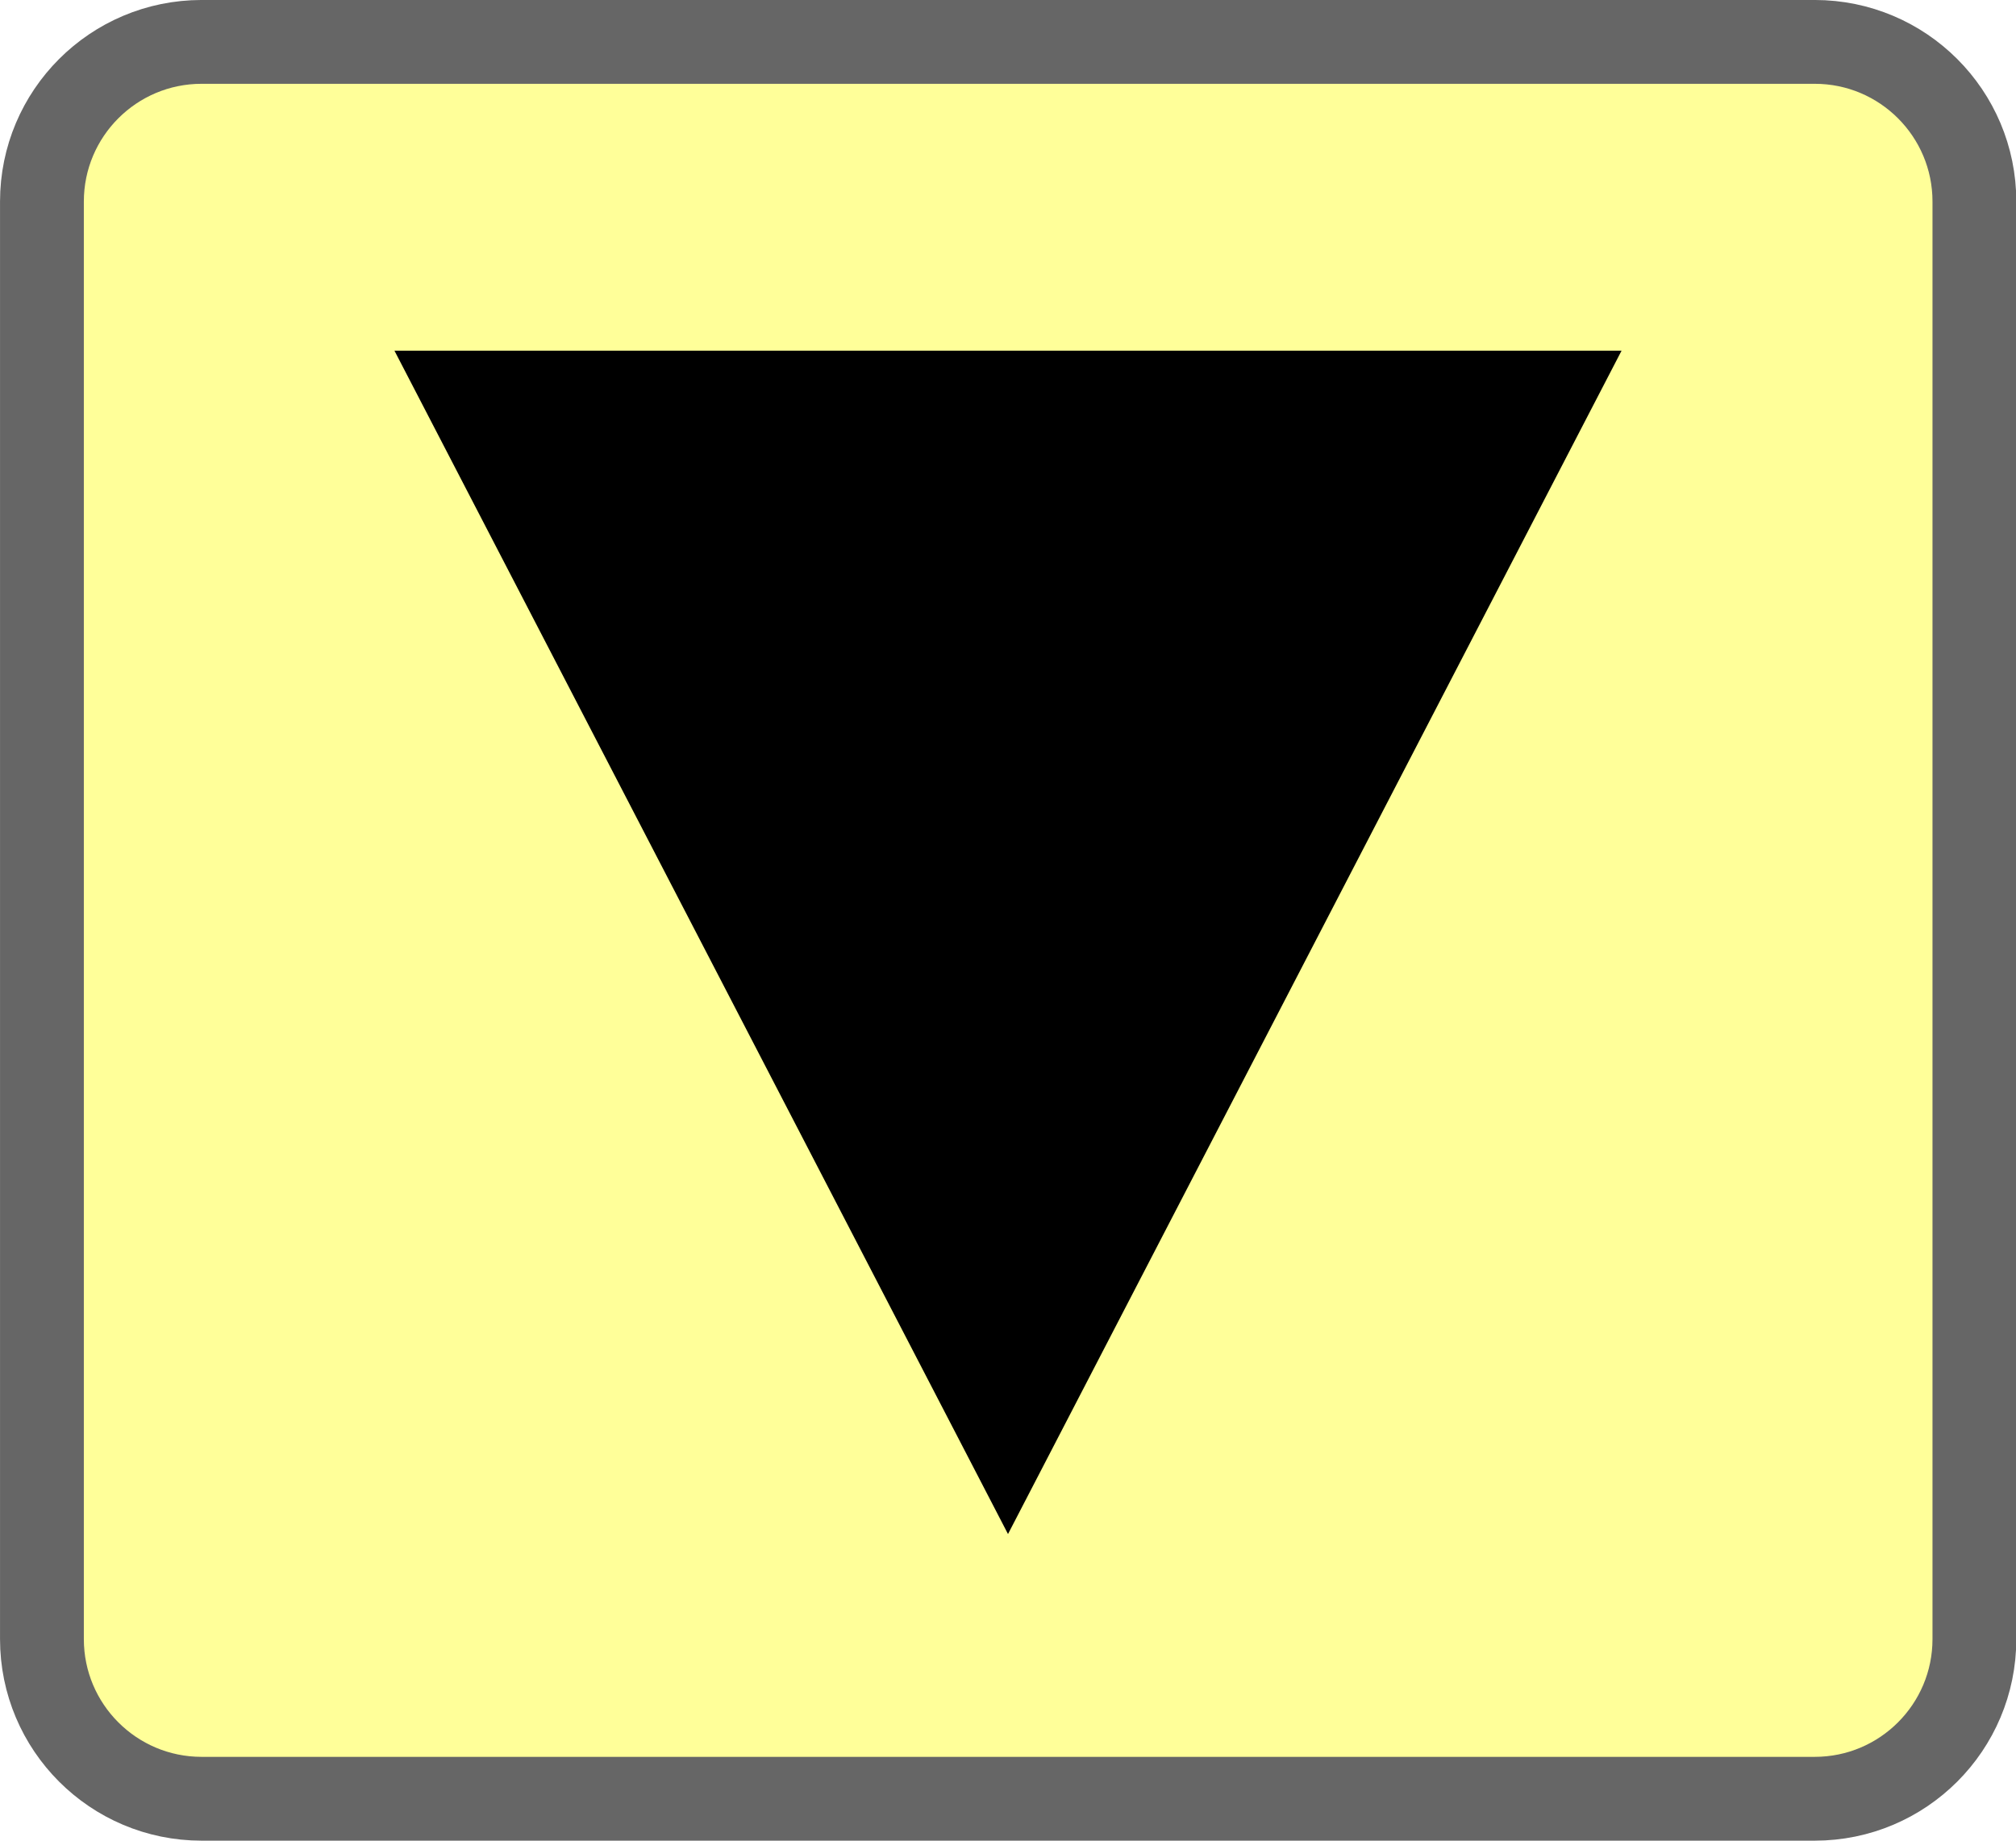
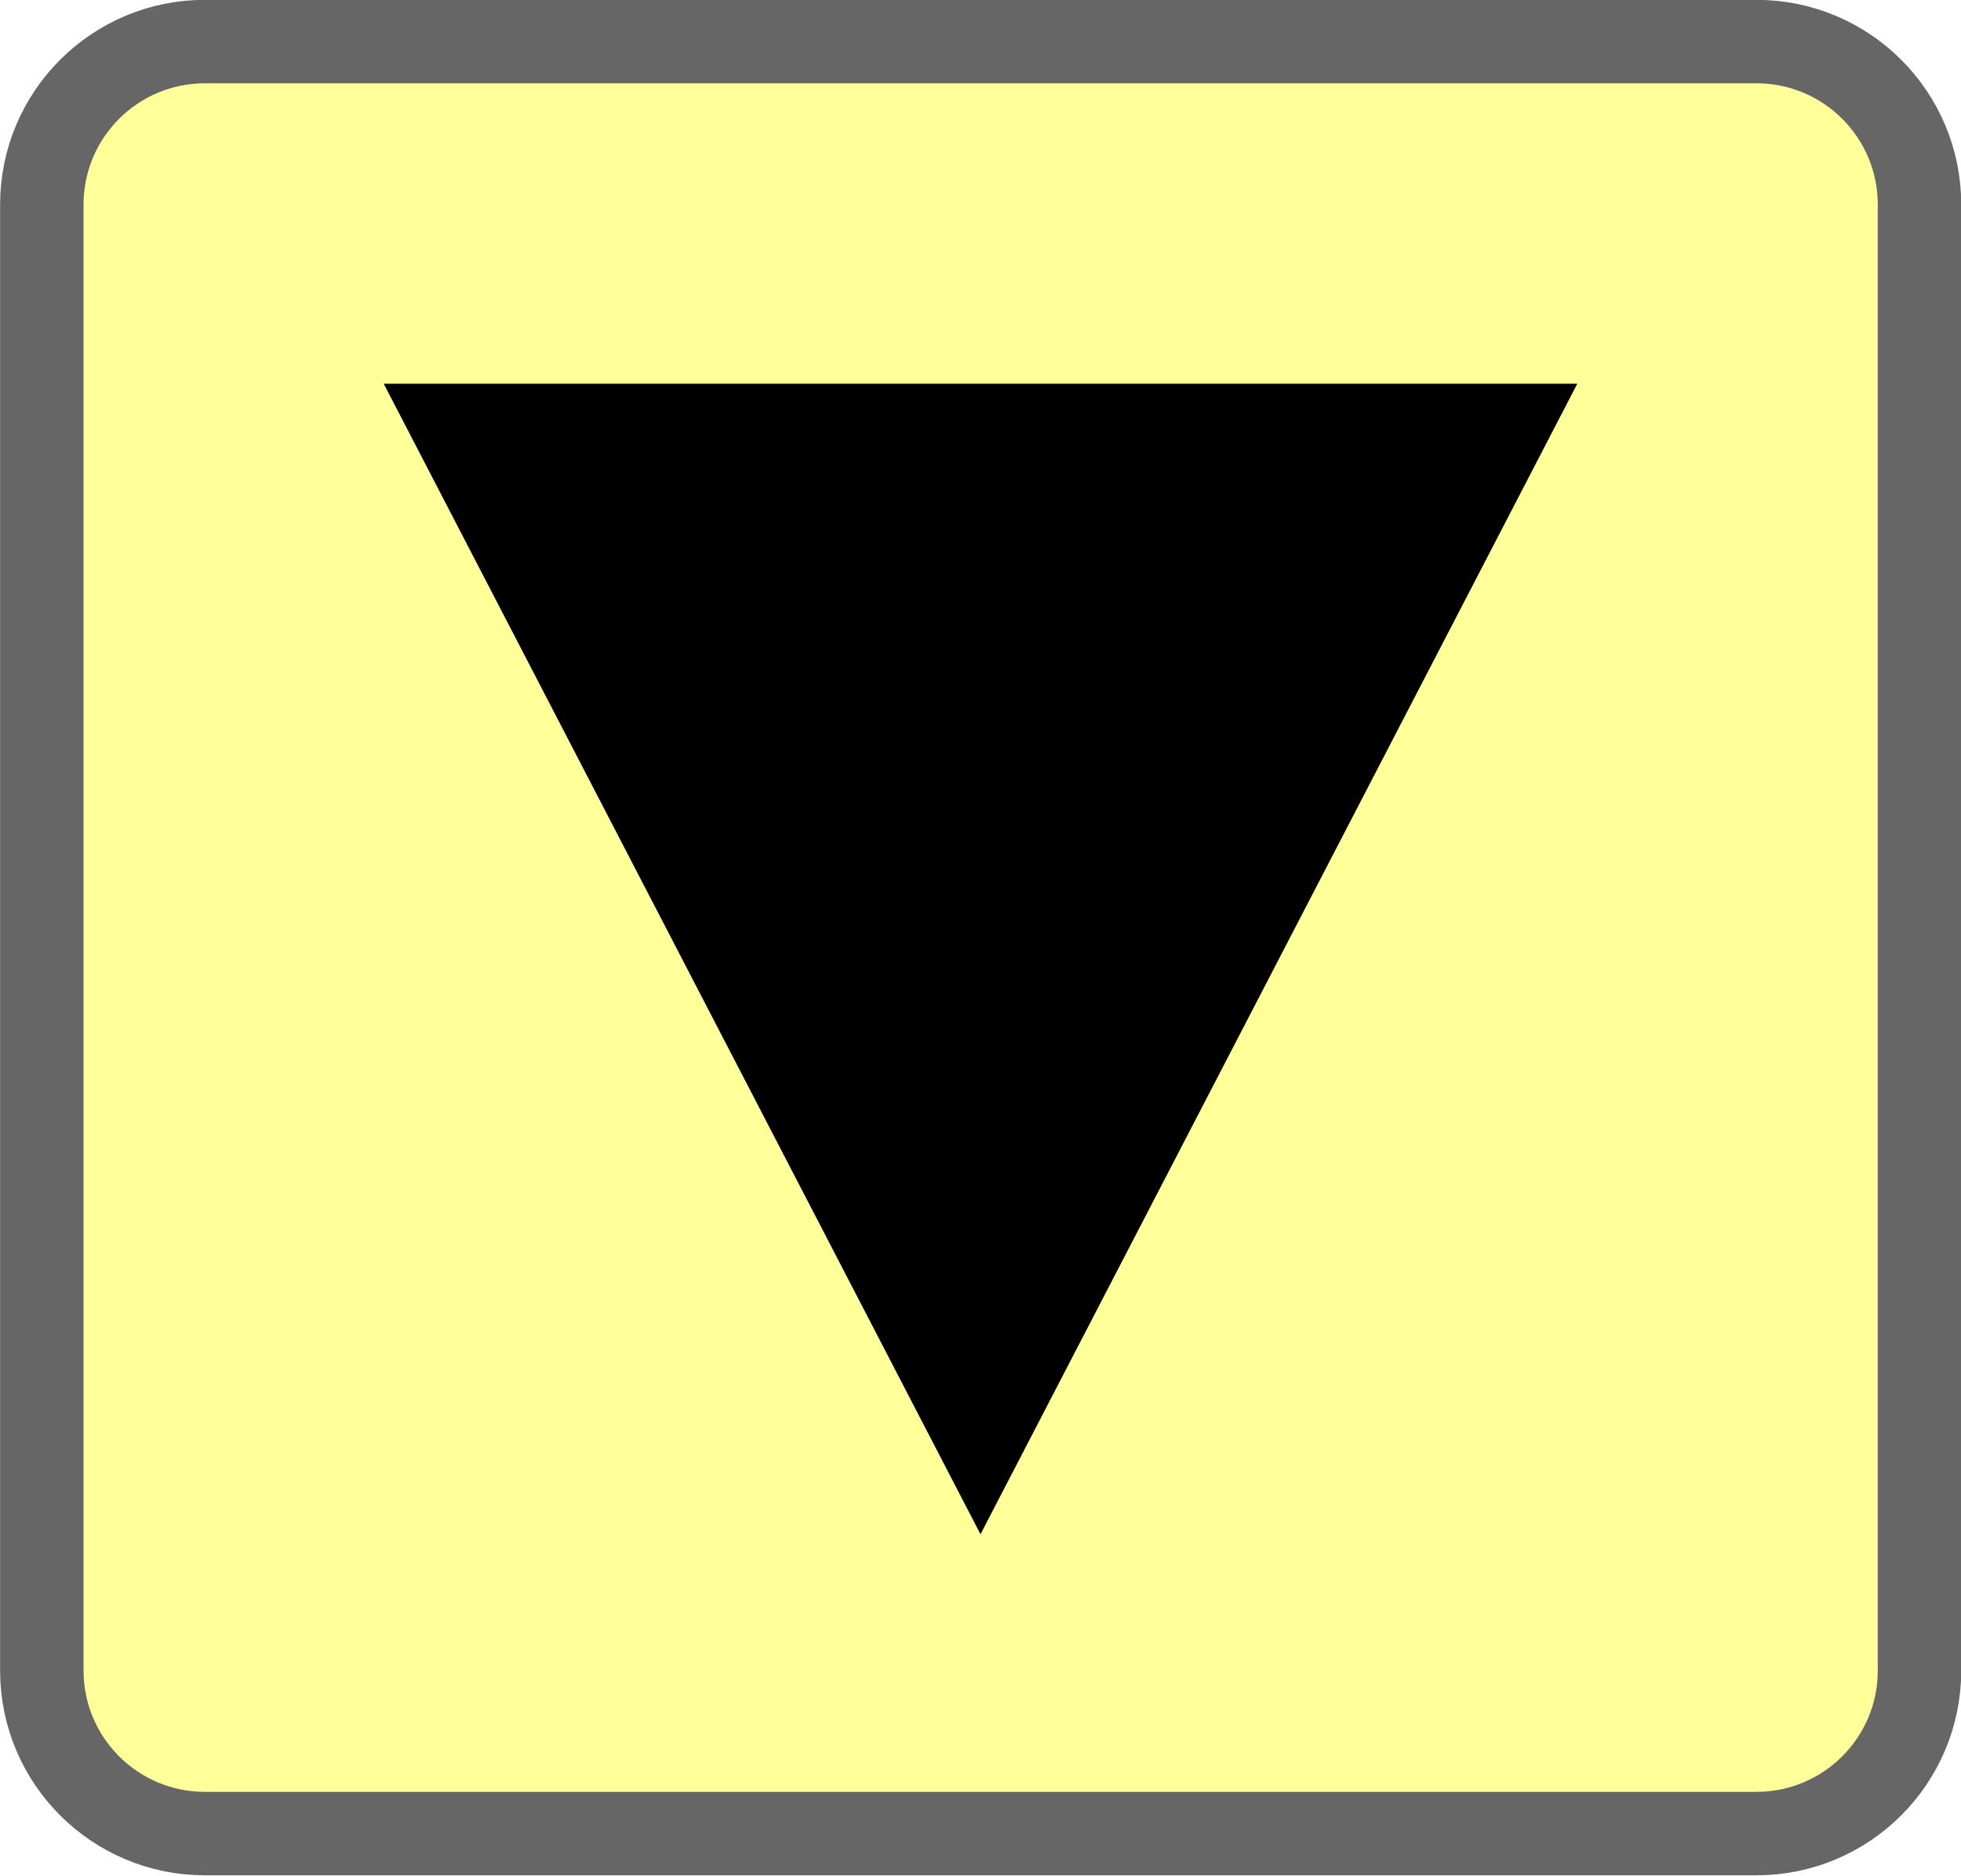
- <svg xmlns="http://www.w3.org/2000/svg" width="23" height="21" viewBox="0 0 6.085 5.556" version="1.1" id="svg56722">
+ <svg xmlns="http://www.w3.org/2000/svg" width="23" height="22" viewBox="0 0 6.085 5.821" version="1.1" id="svg56722">
  <defs id="defs56716" />
-   <g id="layer1" transform="translate(-35.42378,-63.24425)">
+   <g id="layer1" transform="translate(-35.42378,-62.97967)">
    <g id="g832" transform="translate(0.1322915,-0.1322987)">
-       <rect style="display:inline;opacity:1;fill:#ffff99;fill-opacity:1;stroke:#666666;stroke-width:0.253;stroke-opacity:1" id="rect942-6" width="5.833" height="5.303" x="35.418" y="-68.806" ry="0.482" transform="scale(1,-1)" />
-       <path style="display:inline;opacity:1;fill:#000000;fill-opacity:1;stroke:none;stroke-width:0.371;stroke-opacity:1" d="m 38.334,68.007 1.852,-3.572 h -2e-6 -3.704 -2e-6 z" id="rect948-0" />
+       <rect style="display:inline;opacity:1;fill:#ffff99;fill-opacity:1;stroke:#666666;stroke-width:0.259;stroke-opacity:1" id="rect942-6" width="5.827" height="5.562" x="35.421" y="-68.803" ry="0.506" transform="scale(1,-1)" />
+       <path style="display:inline;opacity:1;fill:#000000;fill-opacity:1;stroke:none;stroke-width:0.371;stroke-opacity:1" d="M 38.334,67.874 40.186,64.303 h -2e-6 -3.704 -2e-6 z" id="rect948-0" />
    </g>
  </g>
</svg>
